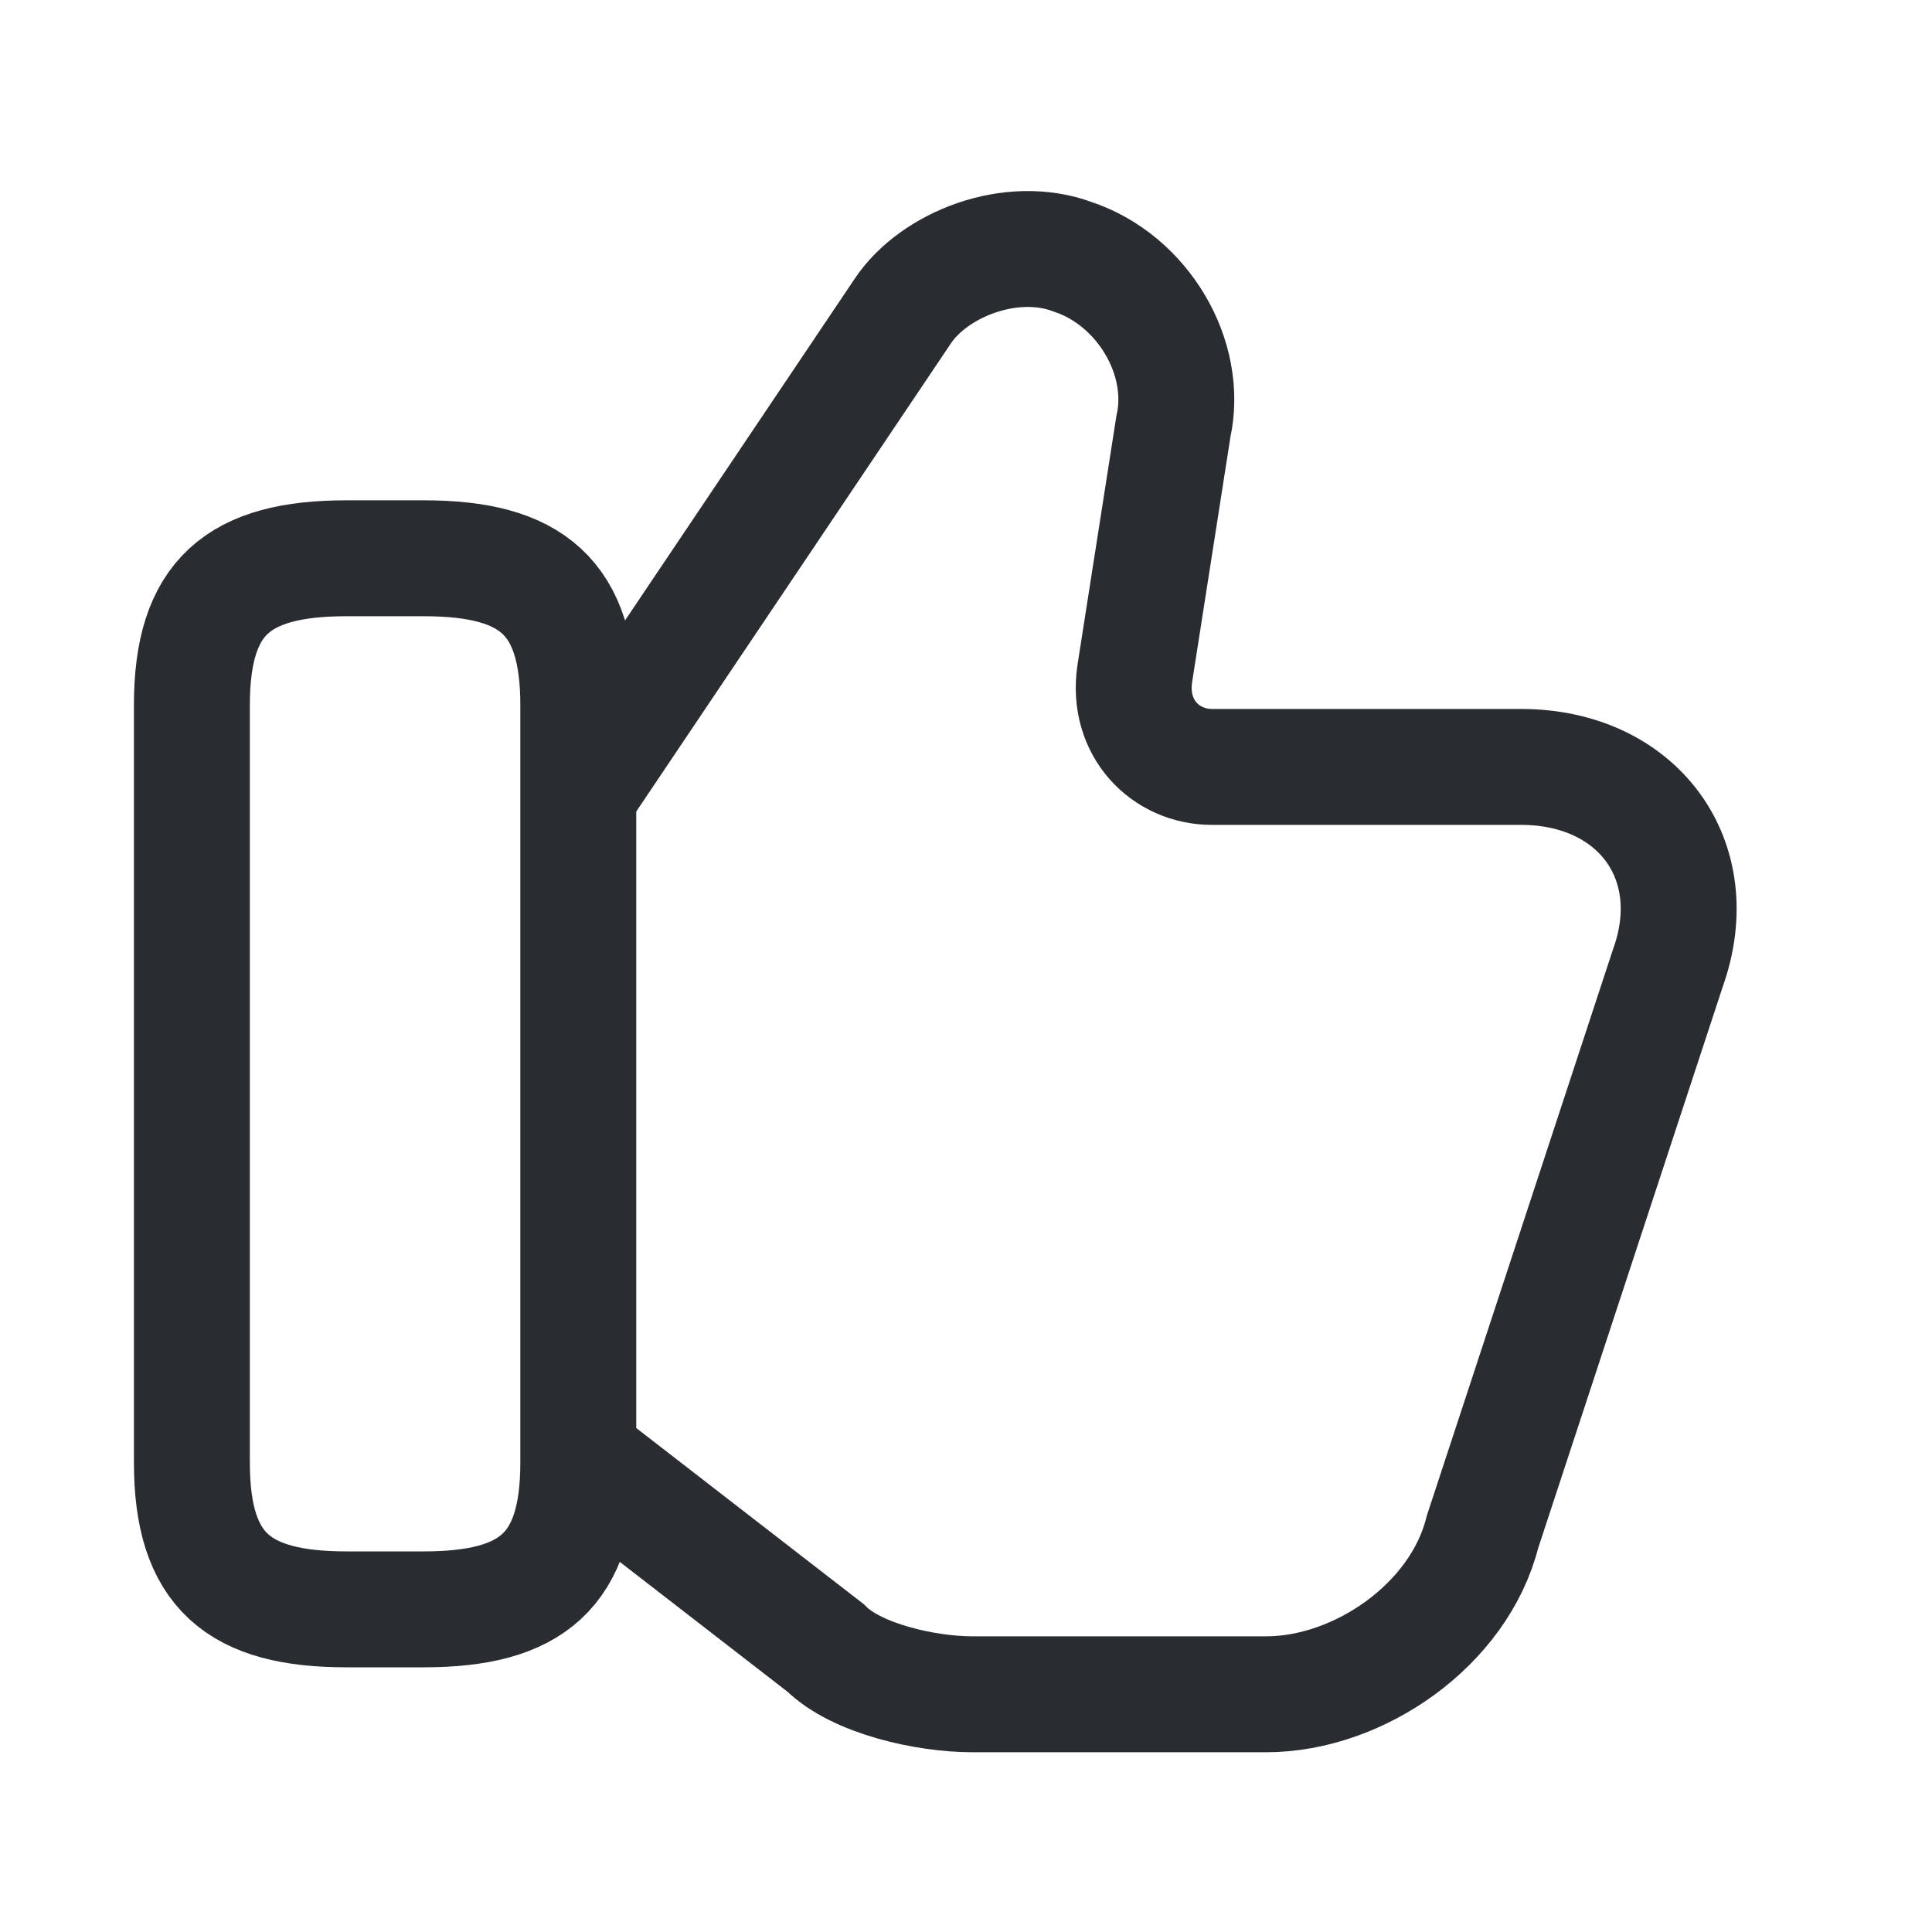
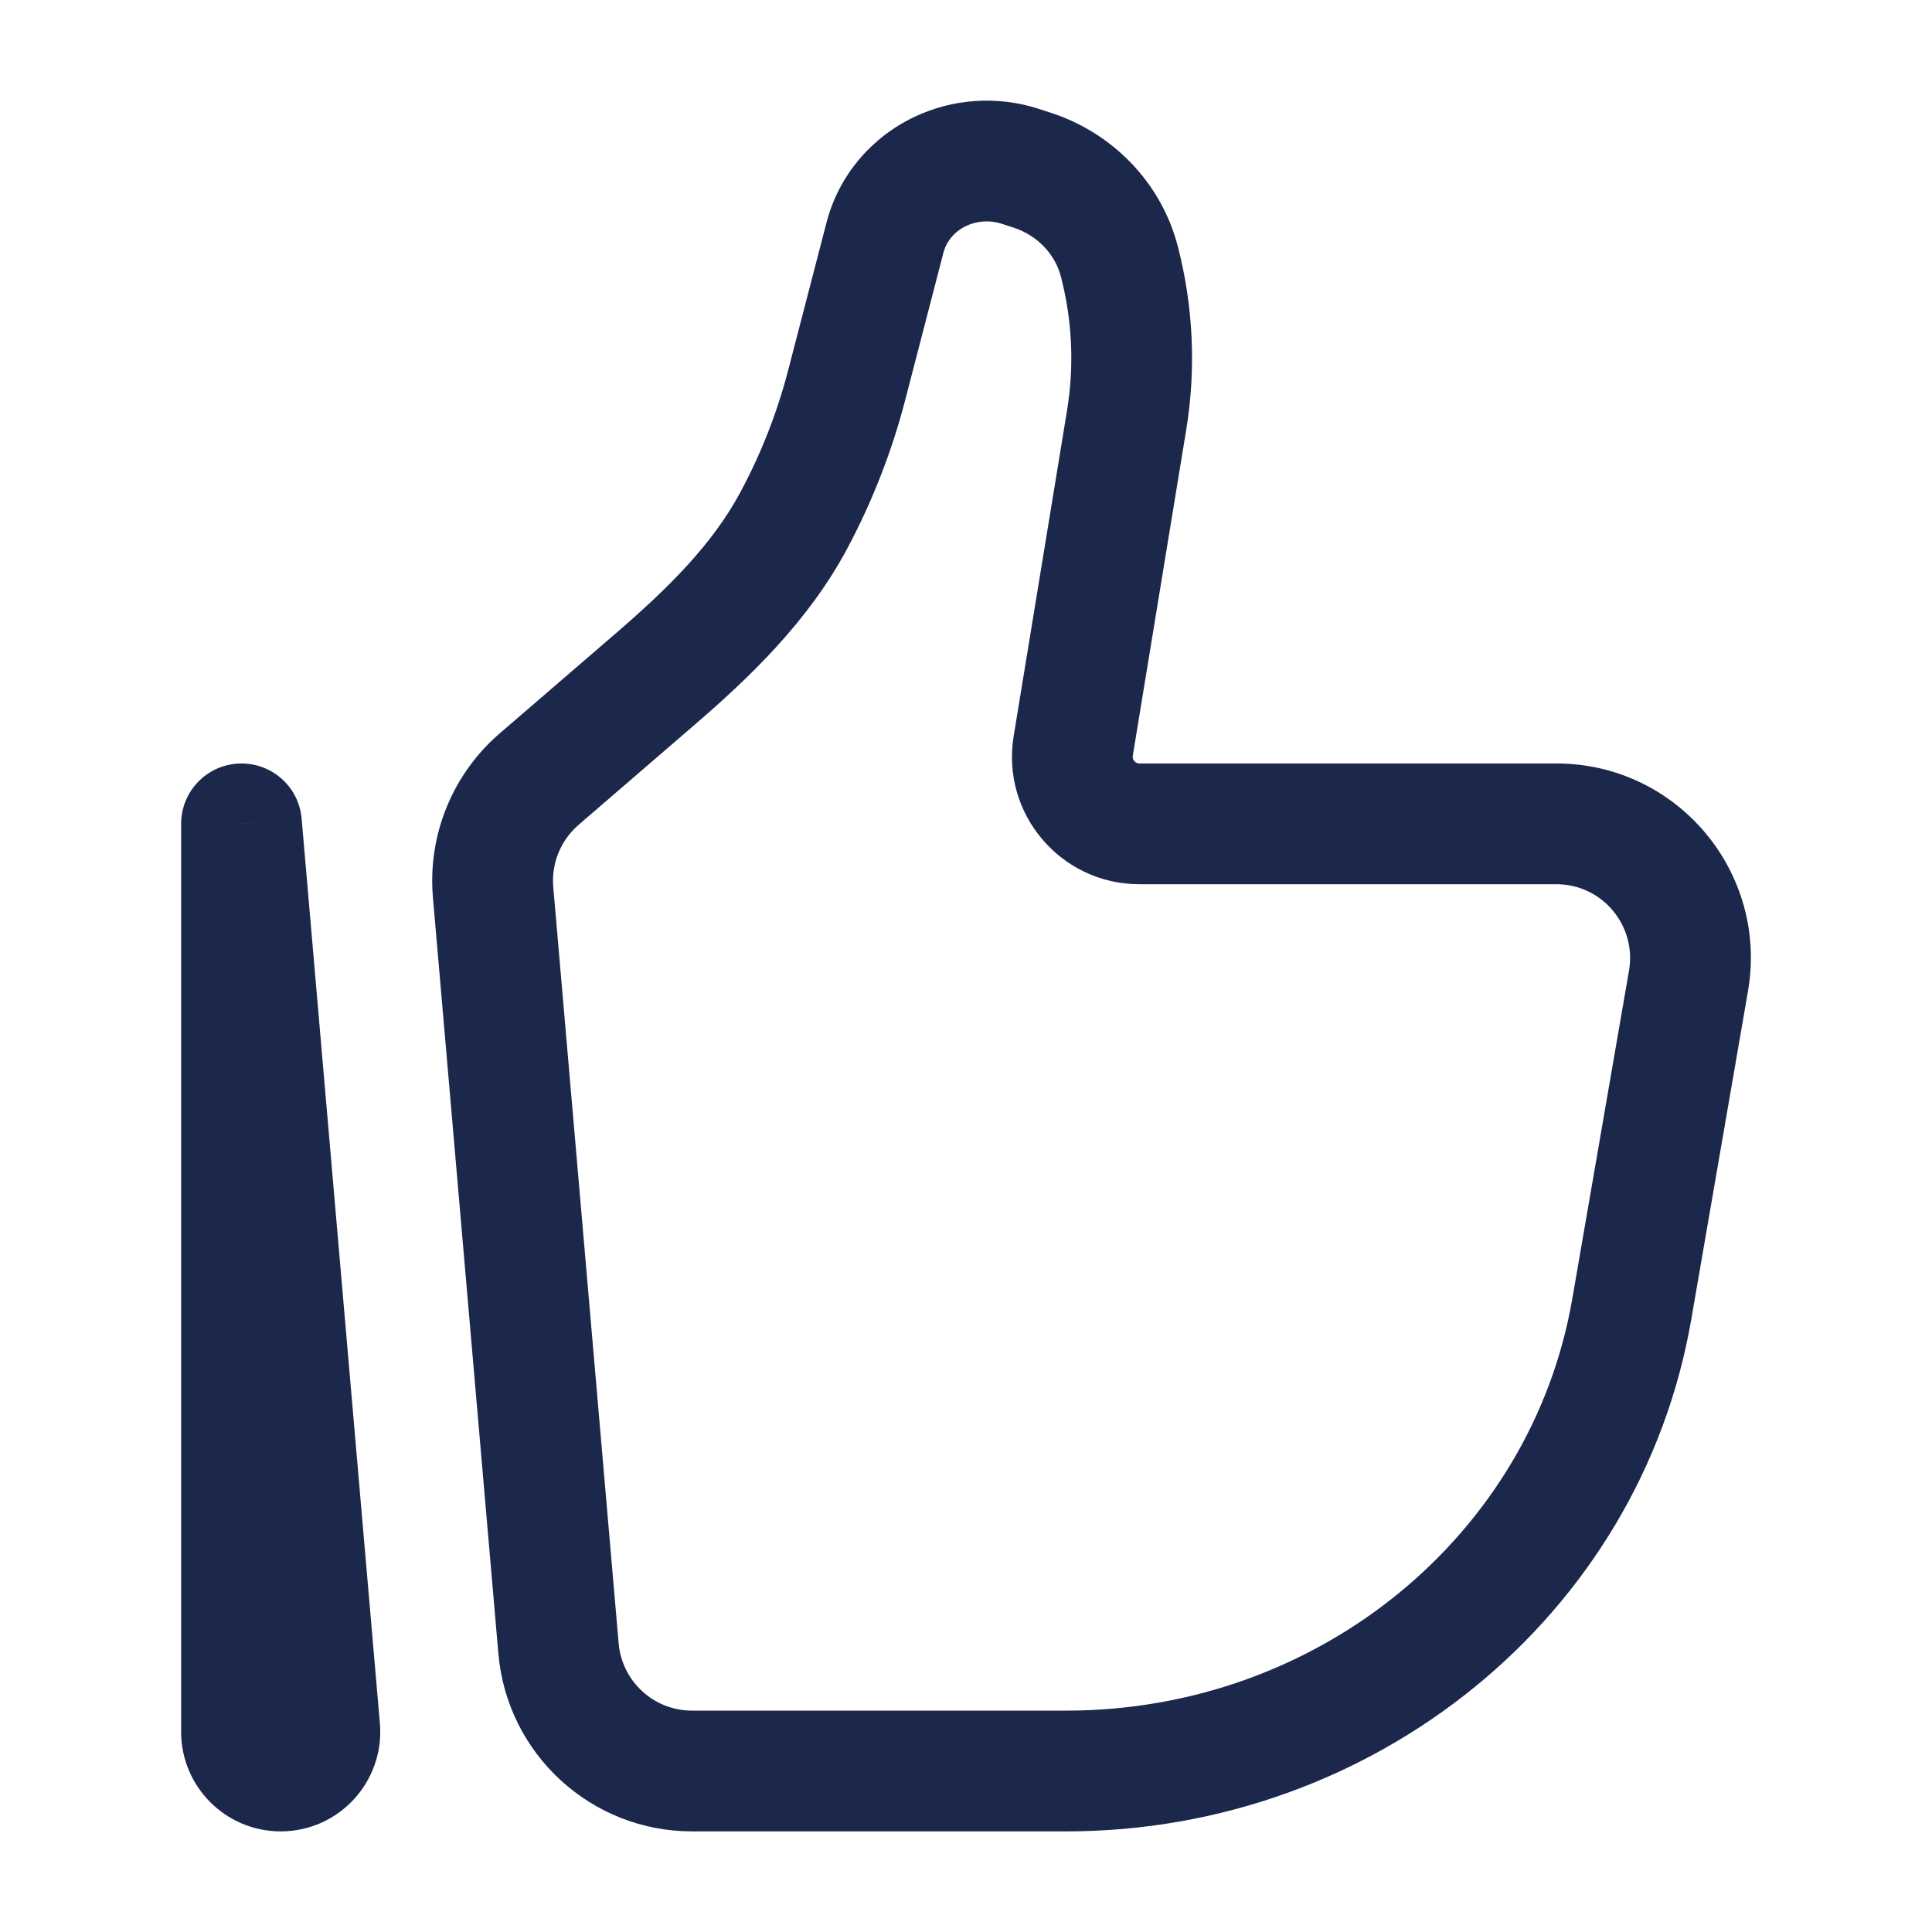
- <svg xmlns="http://www.w3.org/2000/svg" width="25" height="25" viewBox="0 0 25 25" fill="none">
-   <path d="M7.583 18.924L10.683 21.324C11.083 21.724 11.983 21.924 12.583 21.924H16.383C17.583 21.924 18.883 21.024 19.183 19.824L21.583 12.524C22.083 11.124 21.183 9.924 19.683 9.924H15.683C15.083 9.924 14.583 9.424 14.683 8.724L15.183 5.524C15.383 4.624 14.783 3.624 13.883 3.324C13.083 3.024 12.083 3.424 11.683 4.024L7.583 10.124" stroke="#292D32" stroke-width="1.5" stroke-miterlimit="10" />
-   <path d="M2.483 18.924V9.124C2.483 7.724 3.083 7.224 4.483 7.224H5.483C6.883 7.224 7.483 7.724 7.483 9.124V18.924C7.483 20.325 6.883 20.825 5.483 20.825H4.483C3.083 20.825 2.483 20.325 2.483 18.924Z" stroke="#292D32" stroke-width="1.5" stroke-linecap="round" stroke-linejoin="round" />
+ <svg xmlns="http://www.w3.org/2000/svg" width="800px" height="800px" viewBox="0 0 24 24" fill="none">
+   <path d="M20.975 12.185L20.236 12.057L20.975 12.185ZM20.27 16.265L19.531 16.137L20.27 16.265ZM6.938 20.477L6.191 20.542L6.938 20.477ZM6.126 11.084L6.873 11.02L6.126 11.084ZM13.995 5.221L14.735 5.343V5.343L13.995 5.221ZM13.332 9.266L14.072 9.387V9.387L13.332 9.266ZM6.698 9.677L6.209 9.109H6.209L6.698 9.677ZM8.137 8.438L8.626 9.006H8.626L8.137 8.438ZM10.518 4.784L9.792 4.595L10.518 4.784ZM10.994 2.95L11.72 3.138V3.138L10.994 2.95ZM12.668 2.064L12.438 2.778L12.438 2.778L12.668 2.064ZM12.813 2.111L13.042 1.397L13.042 1.397L12.813 2.111ZM9.862 6.463L10.524 6.816V6.816L9.862 6.463ZM13.905 3.248L13.179 3.436V3.436L13.905 3.248ZM11.674 2.132L11.349 1.457V1.457L11.674 2.132ZM3.972 21.471L3.224 21.535L3.972 21.471ZM3 10.234L3.747 10.17C3.713 9.769 3.369 9.468 2.968 9.485C2.566 9.502 2.25 9.833 2.25 10.234H3ZM20.236 12.057L19.531 16.137L21.009 16.393L21.714 12.313L20.236 12.057ZM13.245 21.25H8.596V22.75H13.245V21.25ZM7.685 20.413L6.873 11.02L5.378 11.149L6.191 20.542L7.685 20.413ZM19.531 16.137C19.024 19.068 16.381 21.25 13.245 21.25V22.75C17.071 22.75 20.371 20.081 21.009 16.393L19.531 16.137ZM13.255 5.1L12.592 9.145L14.072 9.387L14.735 5.343L13.255 5.1ZM7.188 10.246L8.626 9.006L7.647 7.87L6.209 9.109L7.188 10.246ZM11.244 4.972L11.72 3.138L10.268 2.762L9.792 4.595L11.244 4.972ZM12.438 2.778L12.583 2.825L13.042 1.397L12.897 1.35L12.438 2.778ZM10.524 6.816C10.835 6.232 11.078 5.613 11.244 4.972L9.792 4.595C9.656 5.121 9.457 5.629 9.2 6.109L10.524 6.816ZM12.583 2.825C12.89 2.923 13.107 3.16 13.179 3.436L14.631 3.059C14.425 2.267 13.819 1.646 13.042 1.397L12.583 2.825ZM11.72 3.138C11.755 3.003 11.852 2.879 12 2.808L11.349 1.457C10.817 1.713 10.417 2.186 10.268 2.762L11.72 3.138ZM12 2.808C12.134 2.743 12.293 2.732 12.438 2.778L12.897 1.35C12.387 1.187 11.831 1.224 11.349 1.457L12 2.808ZM14.154 10.984H19.335V9.484H14.154V10.984ZM4.719 21.406L3.747 10.17L2.253 10.299L3.224 21.535L4.719 21.406ZM3.75 21.513V10.234H2.25V21.513H3.75ZM3.224 21.535C3.211 21.383 3.331 21.25 3.487 21.25V22.75C4.213 22.75 4.781 22.128 4.719 21.406L3.224 21.535ZM14.735 5.343C14.86 4.583 14.824 3.805 14.631 3.059L13.179 3.436C13.32 3.979 13.346 4.546 13.255 5.1L14.735 5.343ZM8.596 21.25C8.122 21.25 7.726 20.887 7.685 20.413L6.191 20.542C6.299 21.79 7.343 22.75 8.596 22.75V21.25ZM8.626 9.006C9.306 8.42 10.039 7.723 10.524 6.816L9.2 6.109C8.854 6.758 8.303 7.305 7.647 7.87L8.626 9.006ZM21.714 12.313C21.97 10.836 20.834 9.484 19.335 9.484V10.984C19.901 10.984 20.333 11.496 20.236 12.057L21.714 12.313ZM3.487 21.25C3.633 21.25 3.75 21.368 3.75 21.513H2.25C2.25 22.195 2.803 22.75 3.487 22.75V21.25ZM12.592 9.145C12.434 10.108 13.177 10.984 14.154 10.984V9.484C14.104 9.484 14.064 9.439 14.072 9.387L12.592 9.145ZM6.873 11.02C6.847 10.726 6.965 10.438 7.188 10.246L6.209 9.109C5.62 9.616 5.311 10.375 5.378 11.149L6.873 11.02Z" fill="#1C274C" />
</svg>
